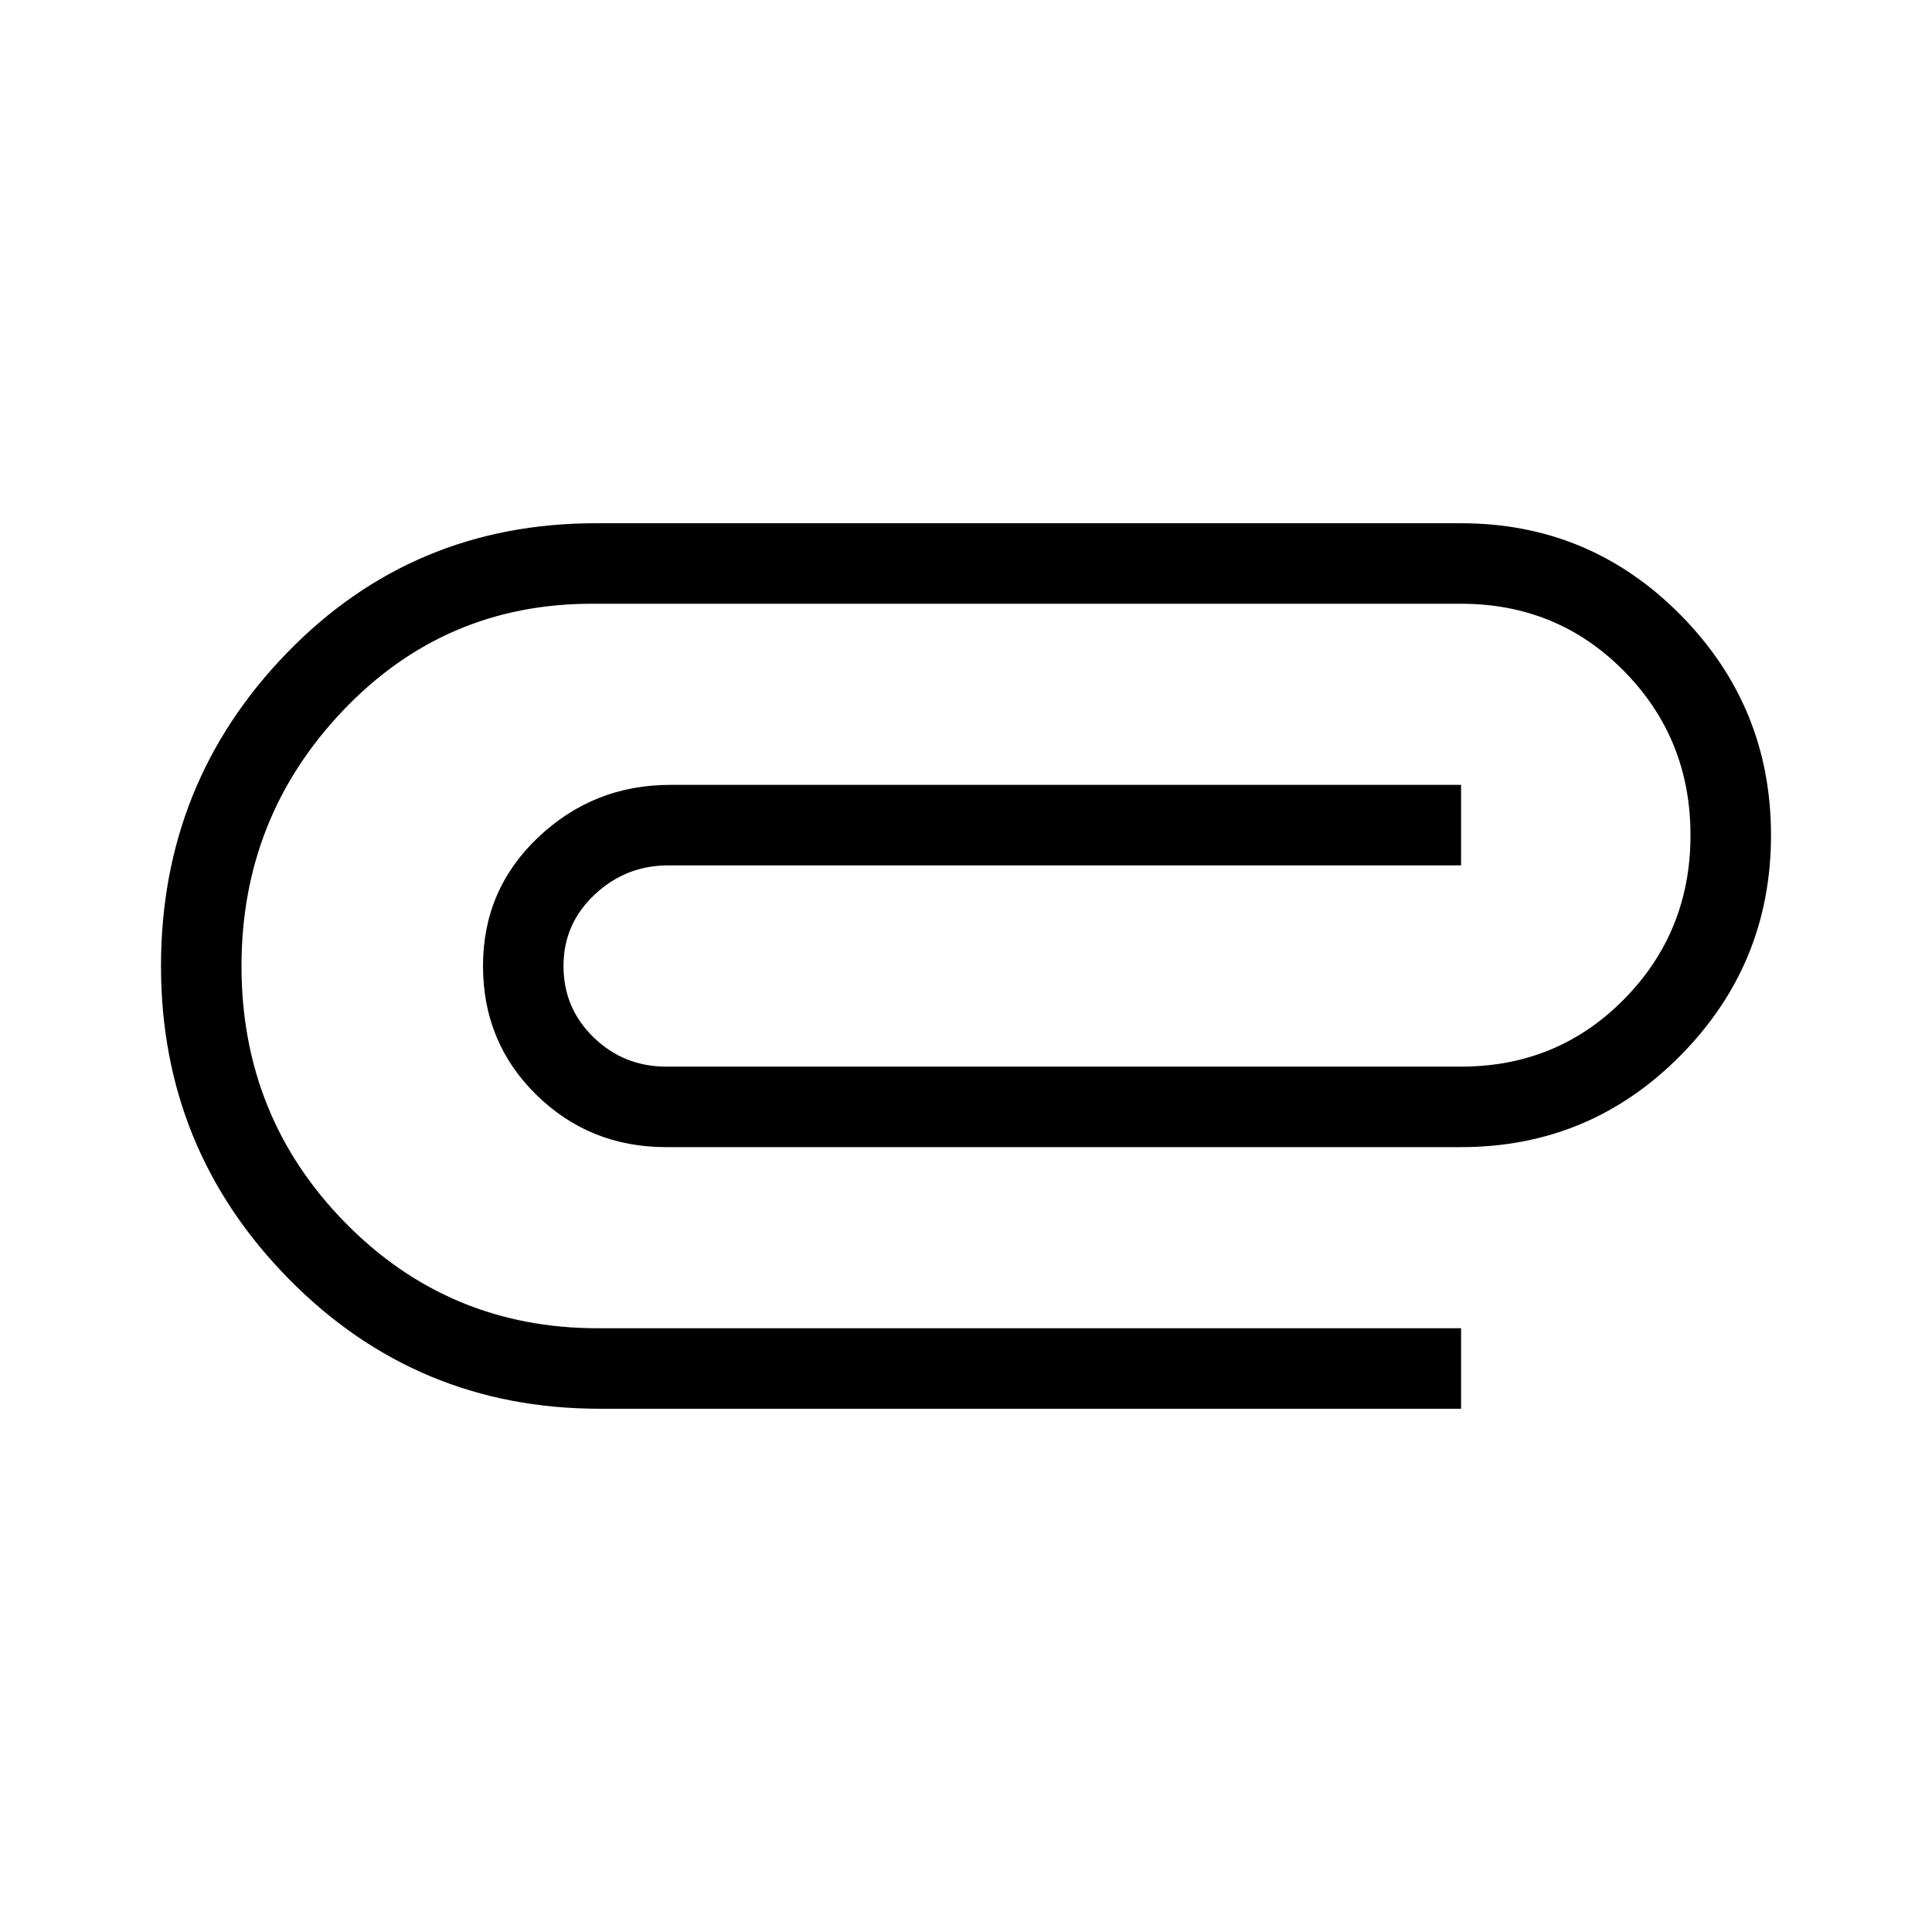
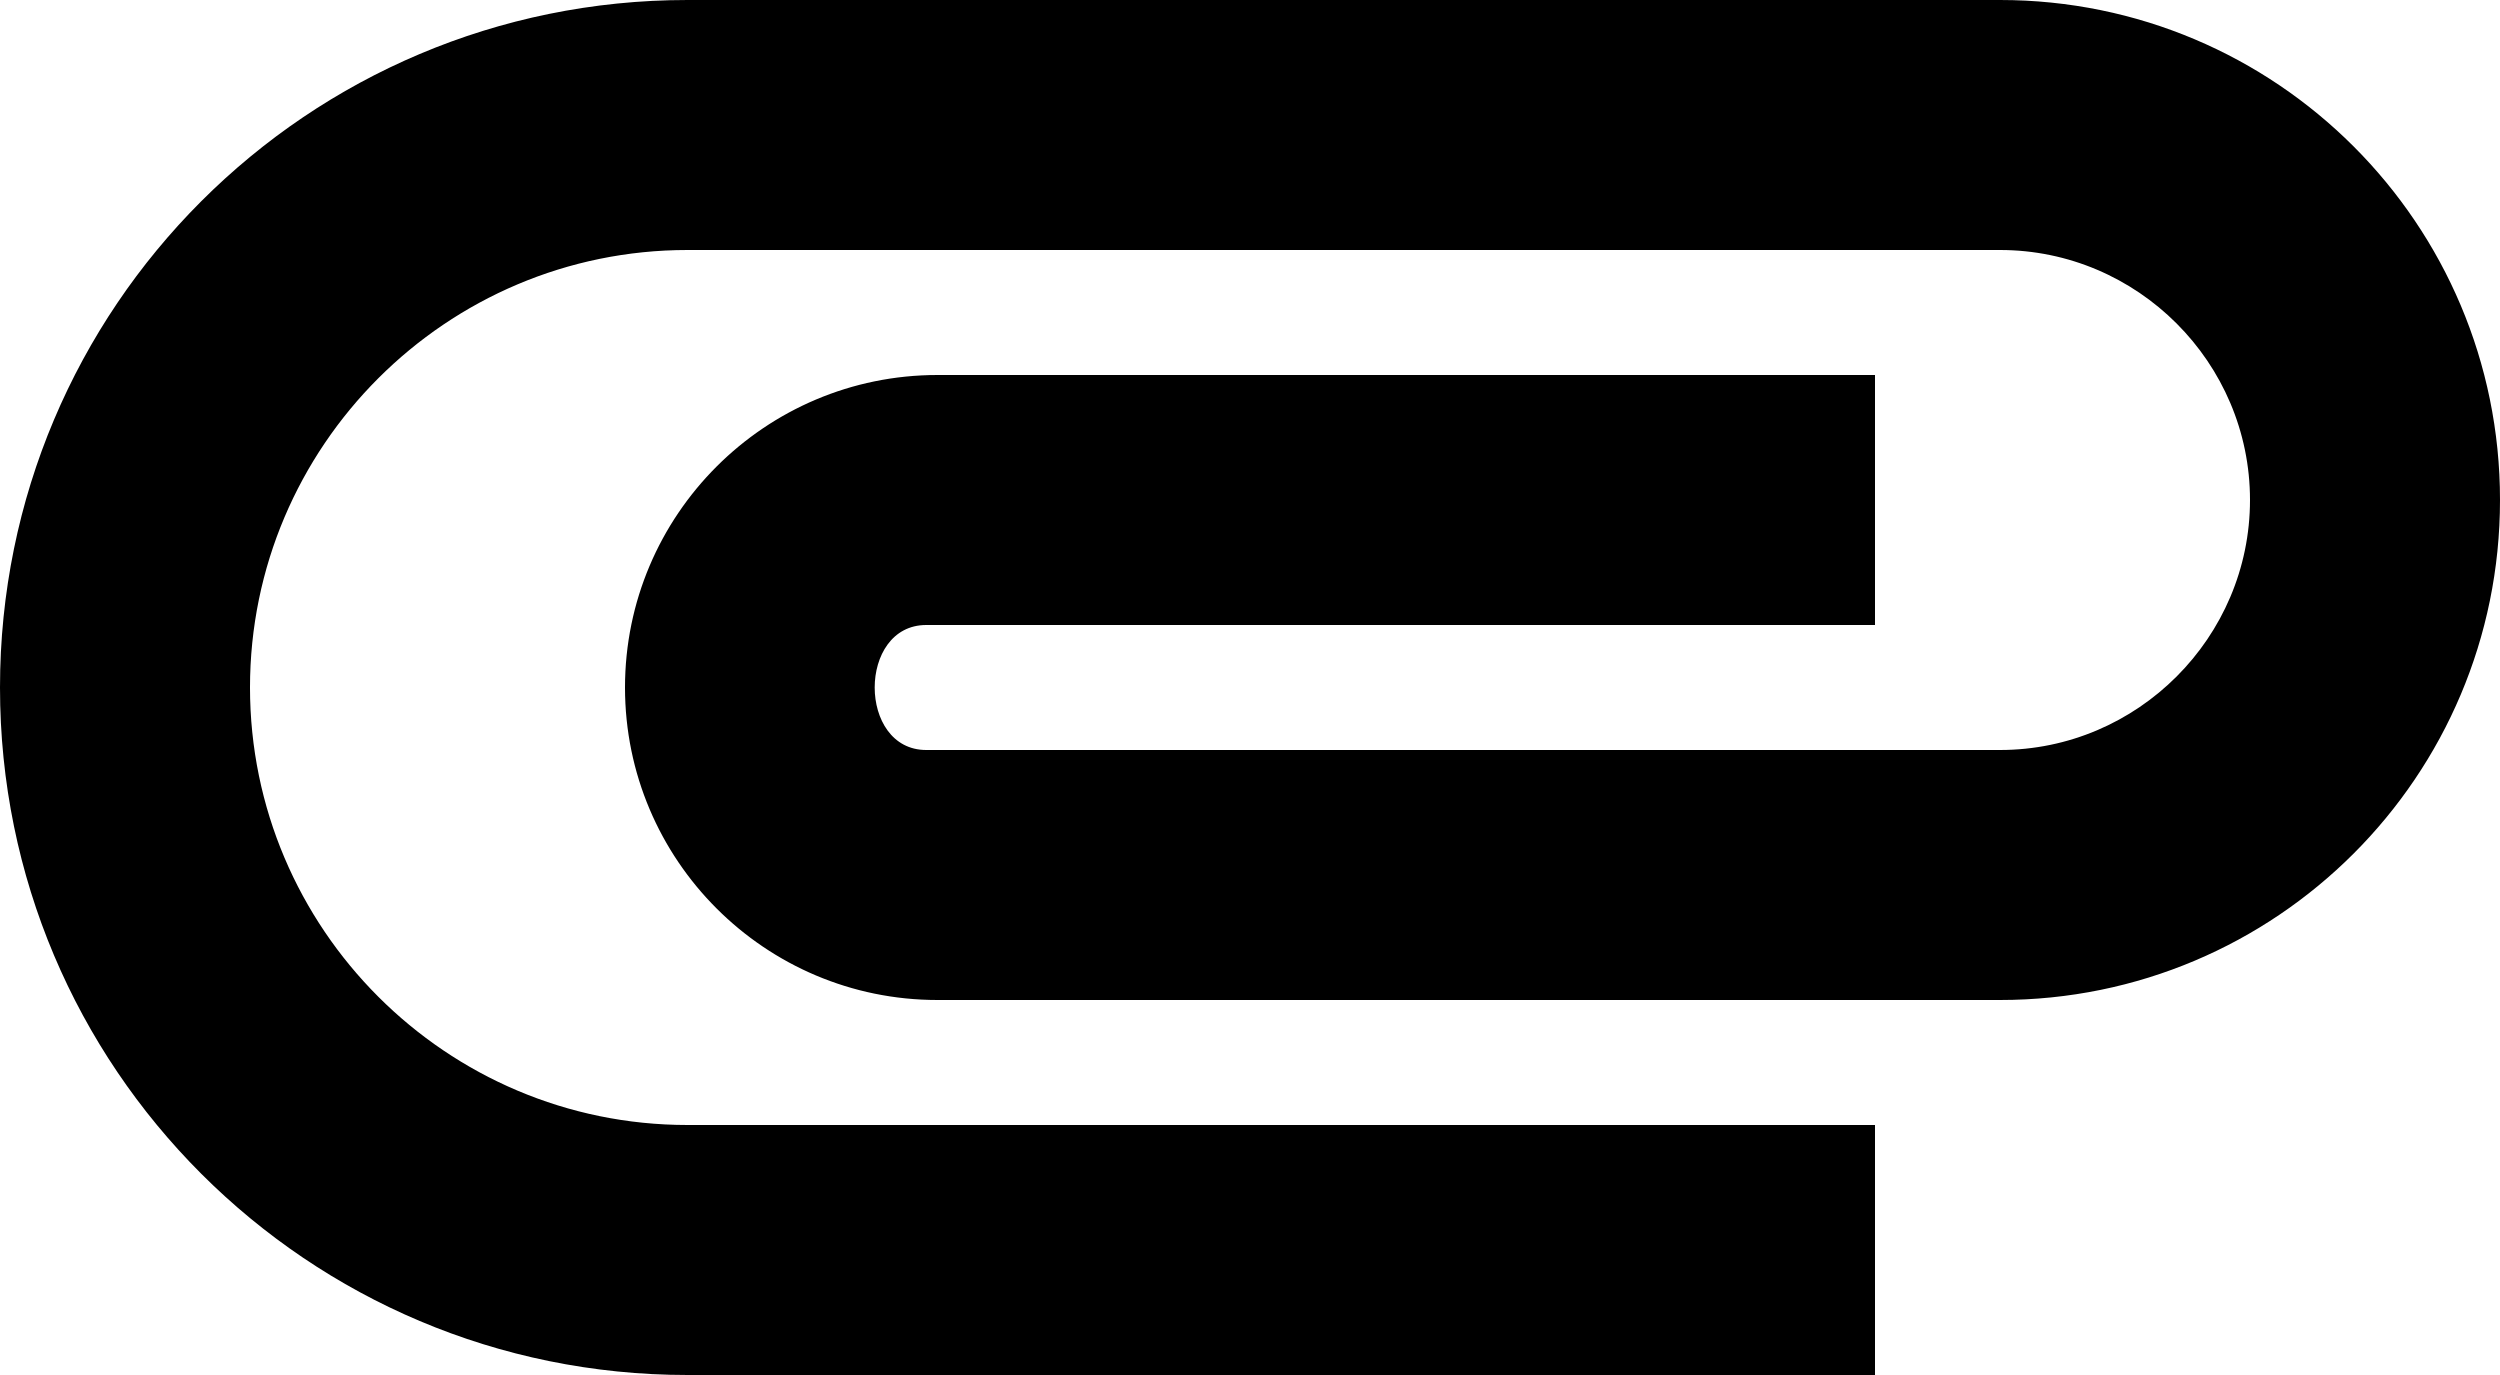
- <svg xmlns="http://www.w3.org/2000/svg" height="48" width="48">
-   <path d="M14.9 35h21.4v-2H14.85q-3.7 0-6.275-2.625T6 24q0-3.7 2.525-6.35Q11.05 15 14.7 15h21.6q2.4 0 4.05 1.675T42 20.75q0 2.4-1.65 4.075Q38.7 26.5 36.3 26.5H16.55q-1.05 0-1.8-.725T14 24q0-1.05.775-1.775.775-.725 1.825-.725h19.7v-2H16.65q-1.9 0-3.275 1.3T12 24q0 1.9 1.325 3.2 1.325 1.3 3.225 1.3H36.3q3.2 0 5.45-2.275T44 20.75q0-3.2-2.25-5.475Q39.5 13 36.3 13H14.8q-4.55 0-7.675 3.225T4 24q0 4.55 3.175 7.775Q10.35 35 14.9 35Z" />
+ <svg xmlns="http://www.w3.org/2000/svg" width="20" height="11" viewBox="0 0 20 11" fill="none">
+   <path d="M0 5.5C0 2.46 2.46 0 5.5 0H16C18.21 0 20 1.79 20 4C20 6.21 18.21 8 16 8H7.5C6.12 8 5 6.88 5 5.5C5 4.12 6.12 3 7.5 3H15V5H7.41C6.86 5 6.86 6 7.41 6H16C17.1 6 18 5.1 18 4C18 2.9 17.1 2 16 2H5.5C3.57 2 2 3.57 2 5.5C2 7.43 3.57 9 5.5 9H15V11H5.5C2.46 11 0 8.54 0 5.5Z" fill="black" />
</svg>
